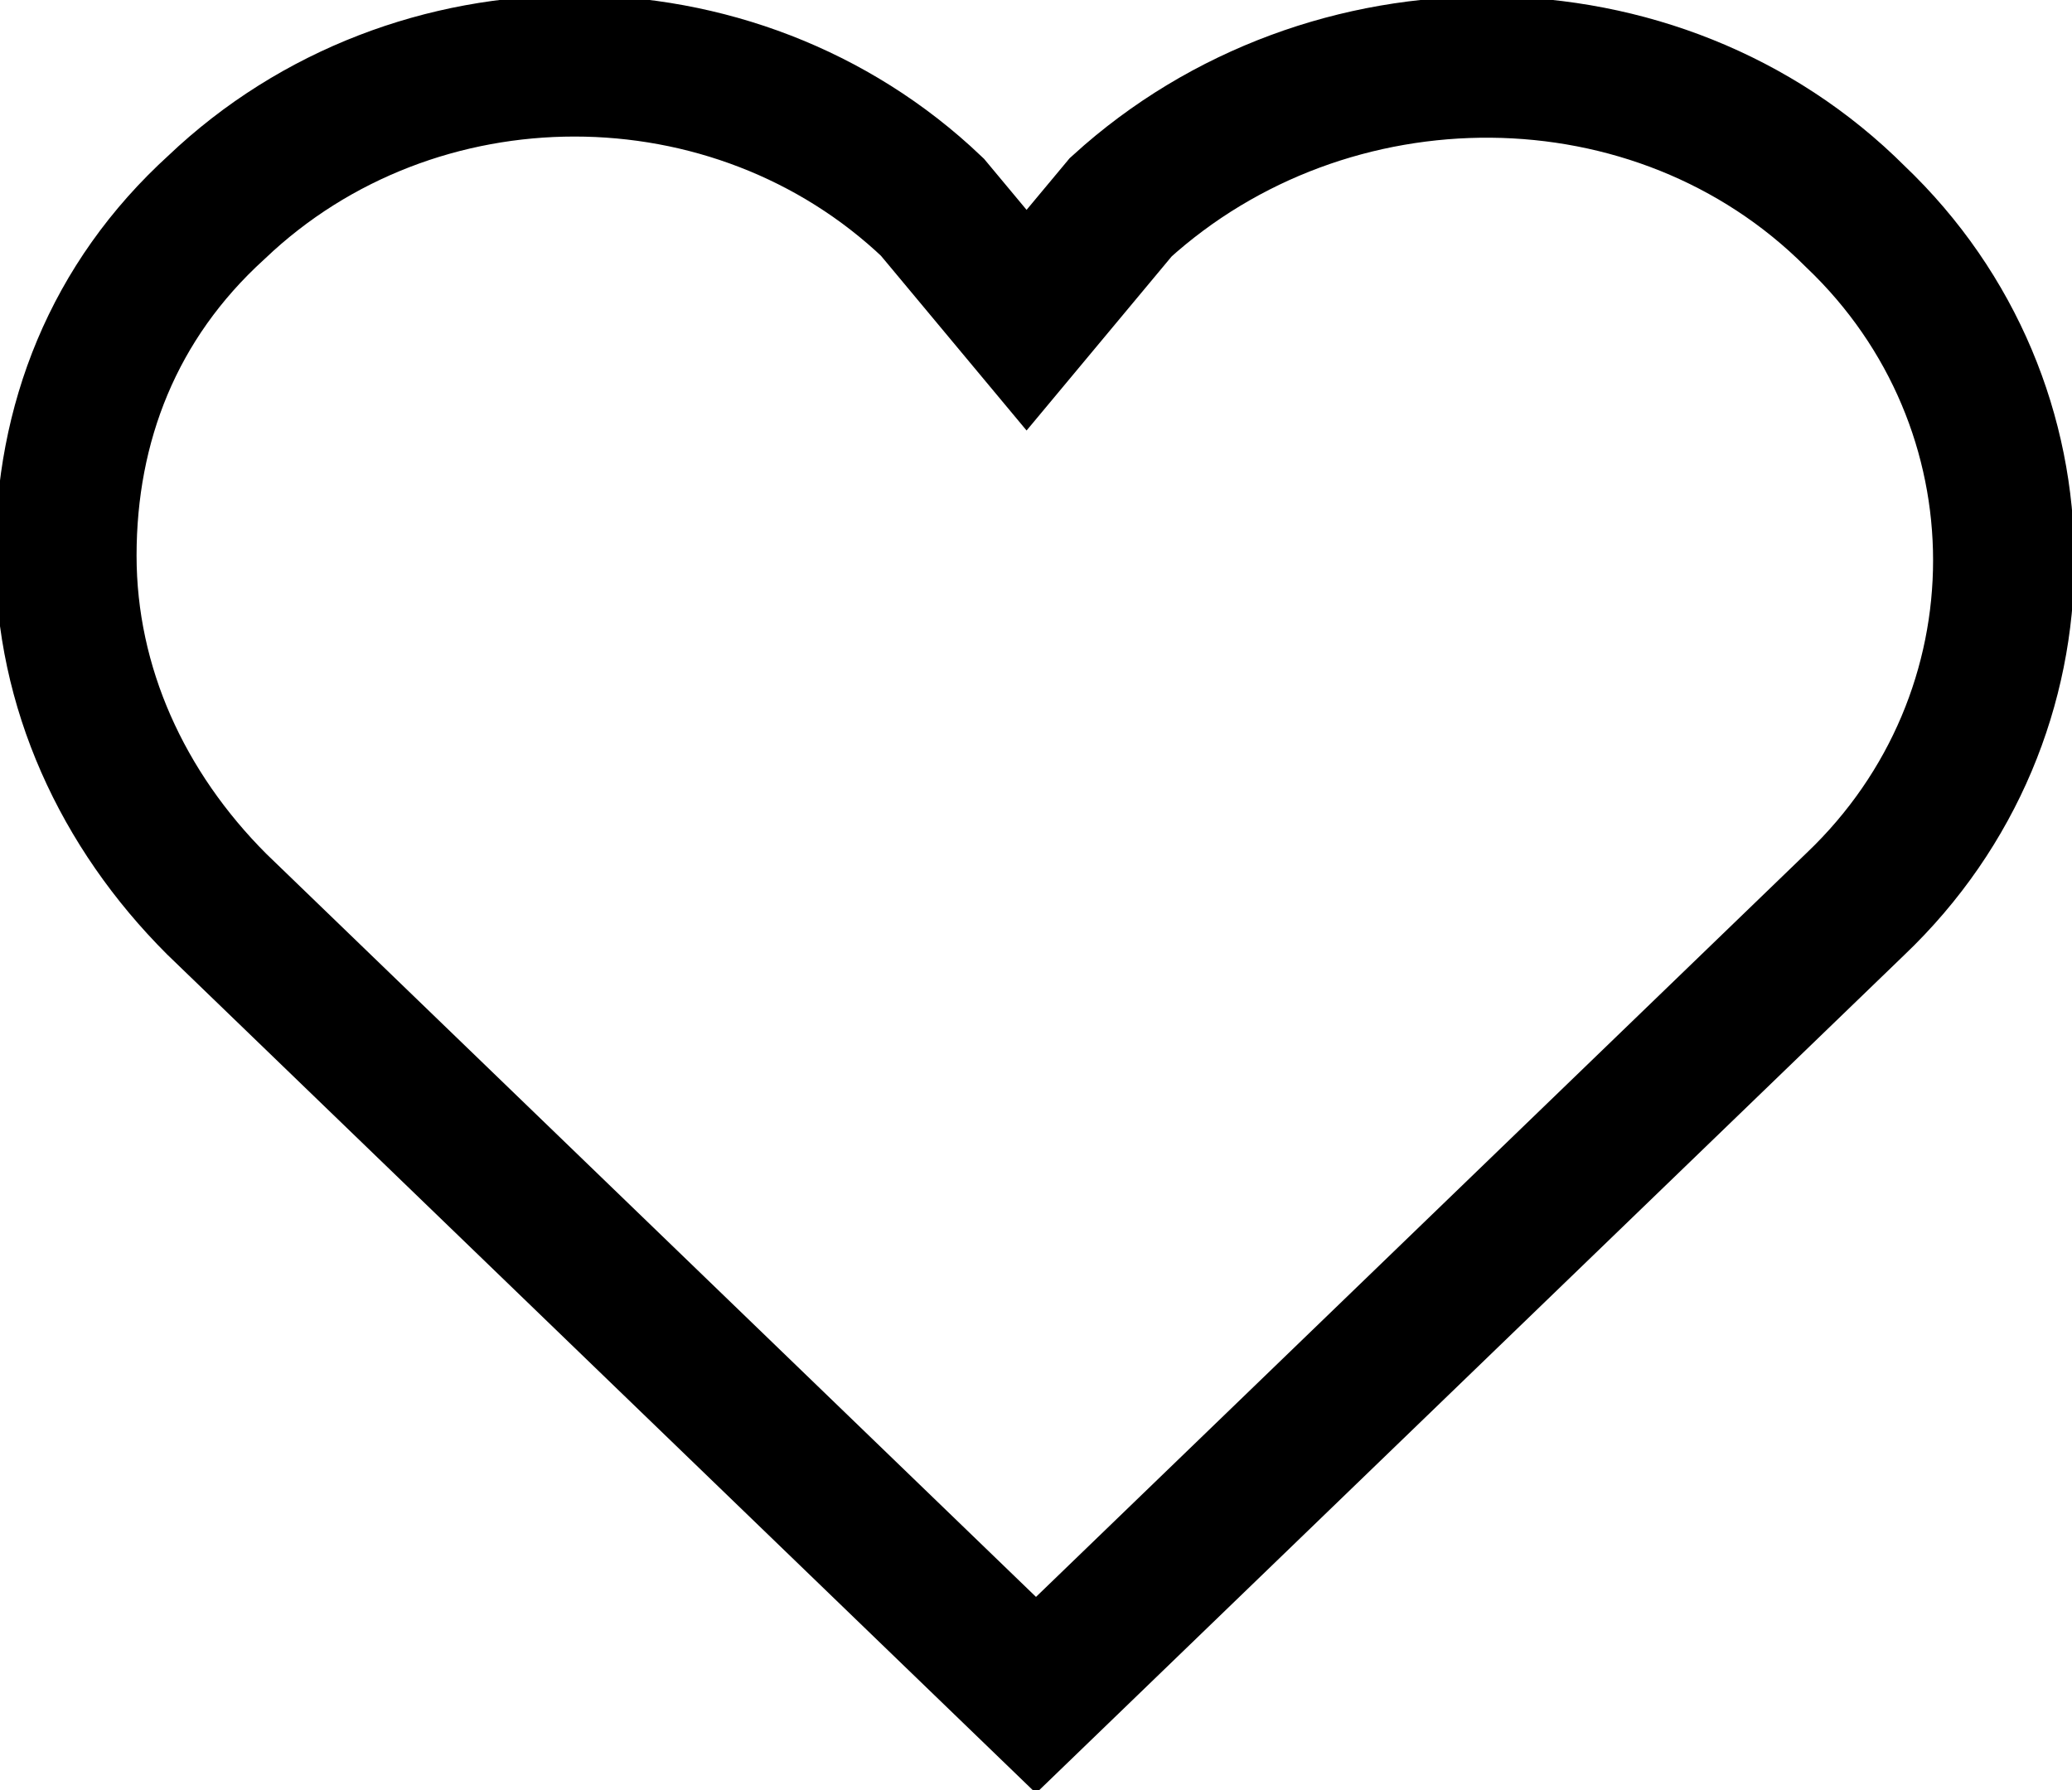
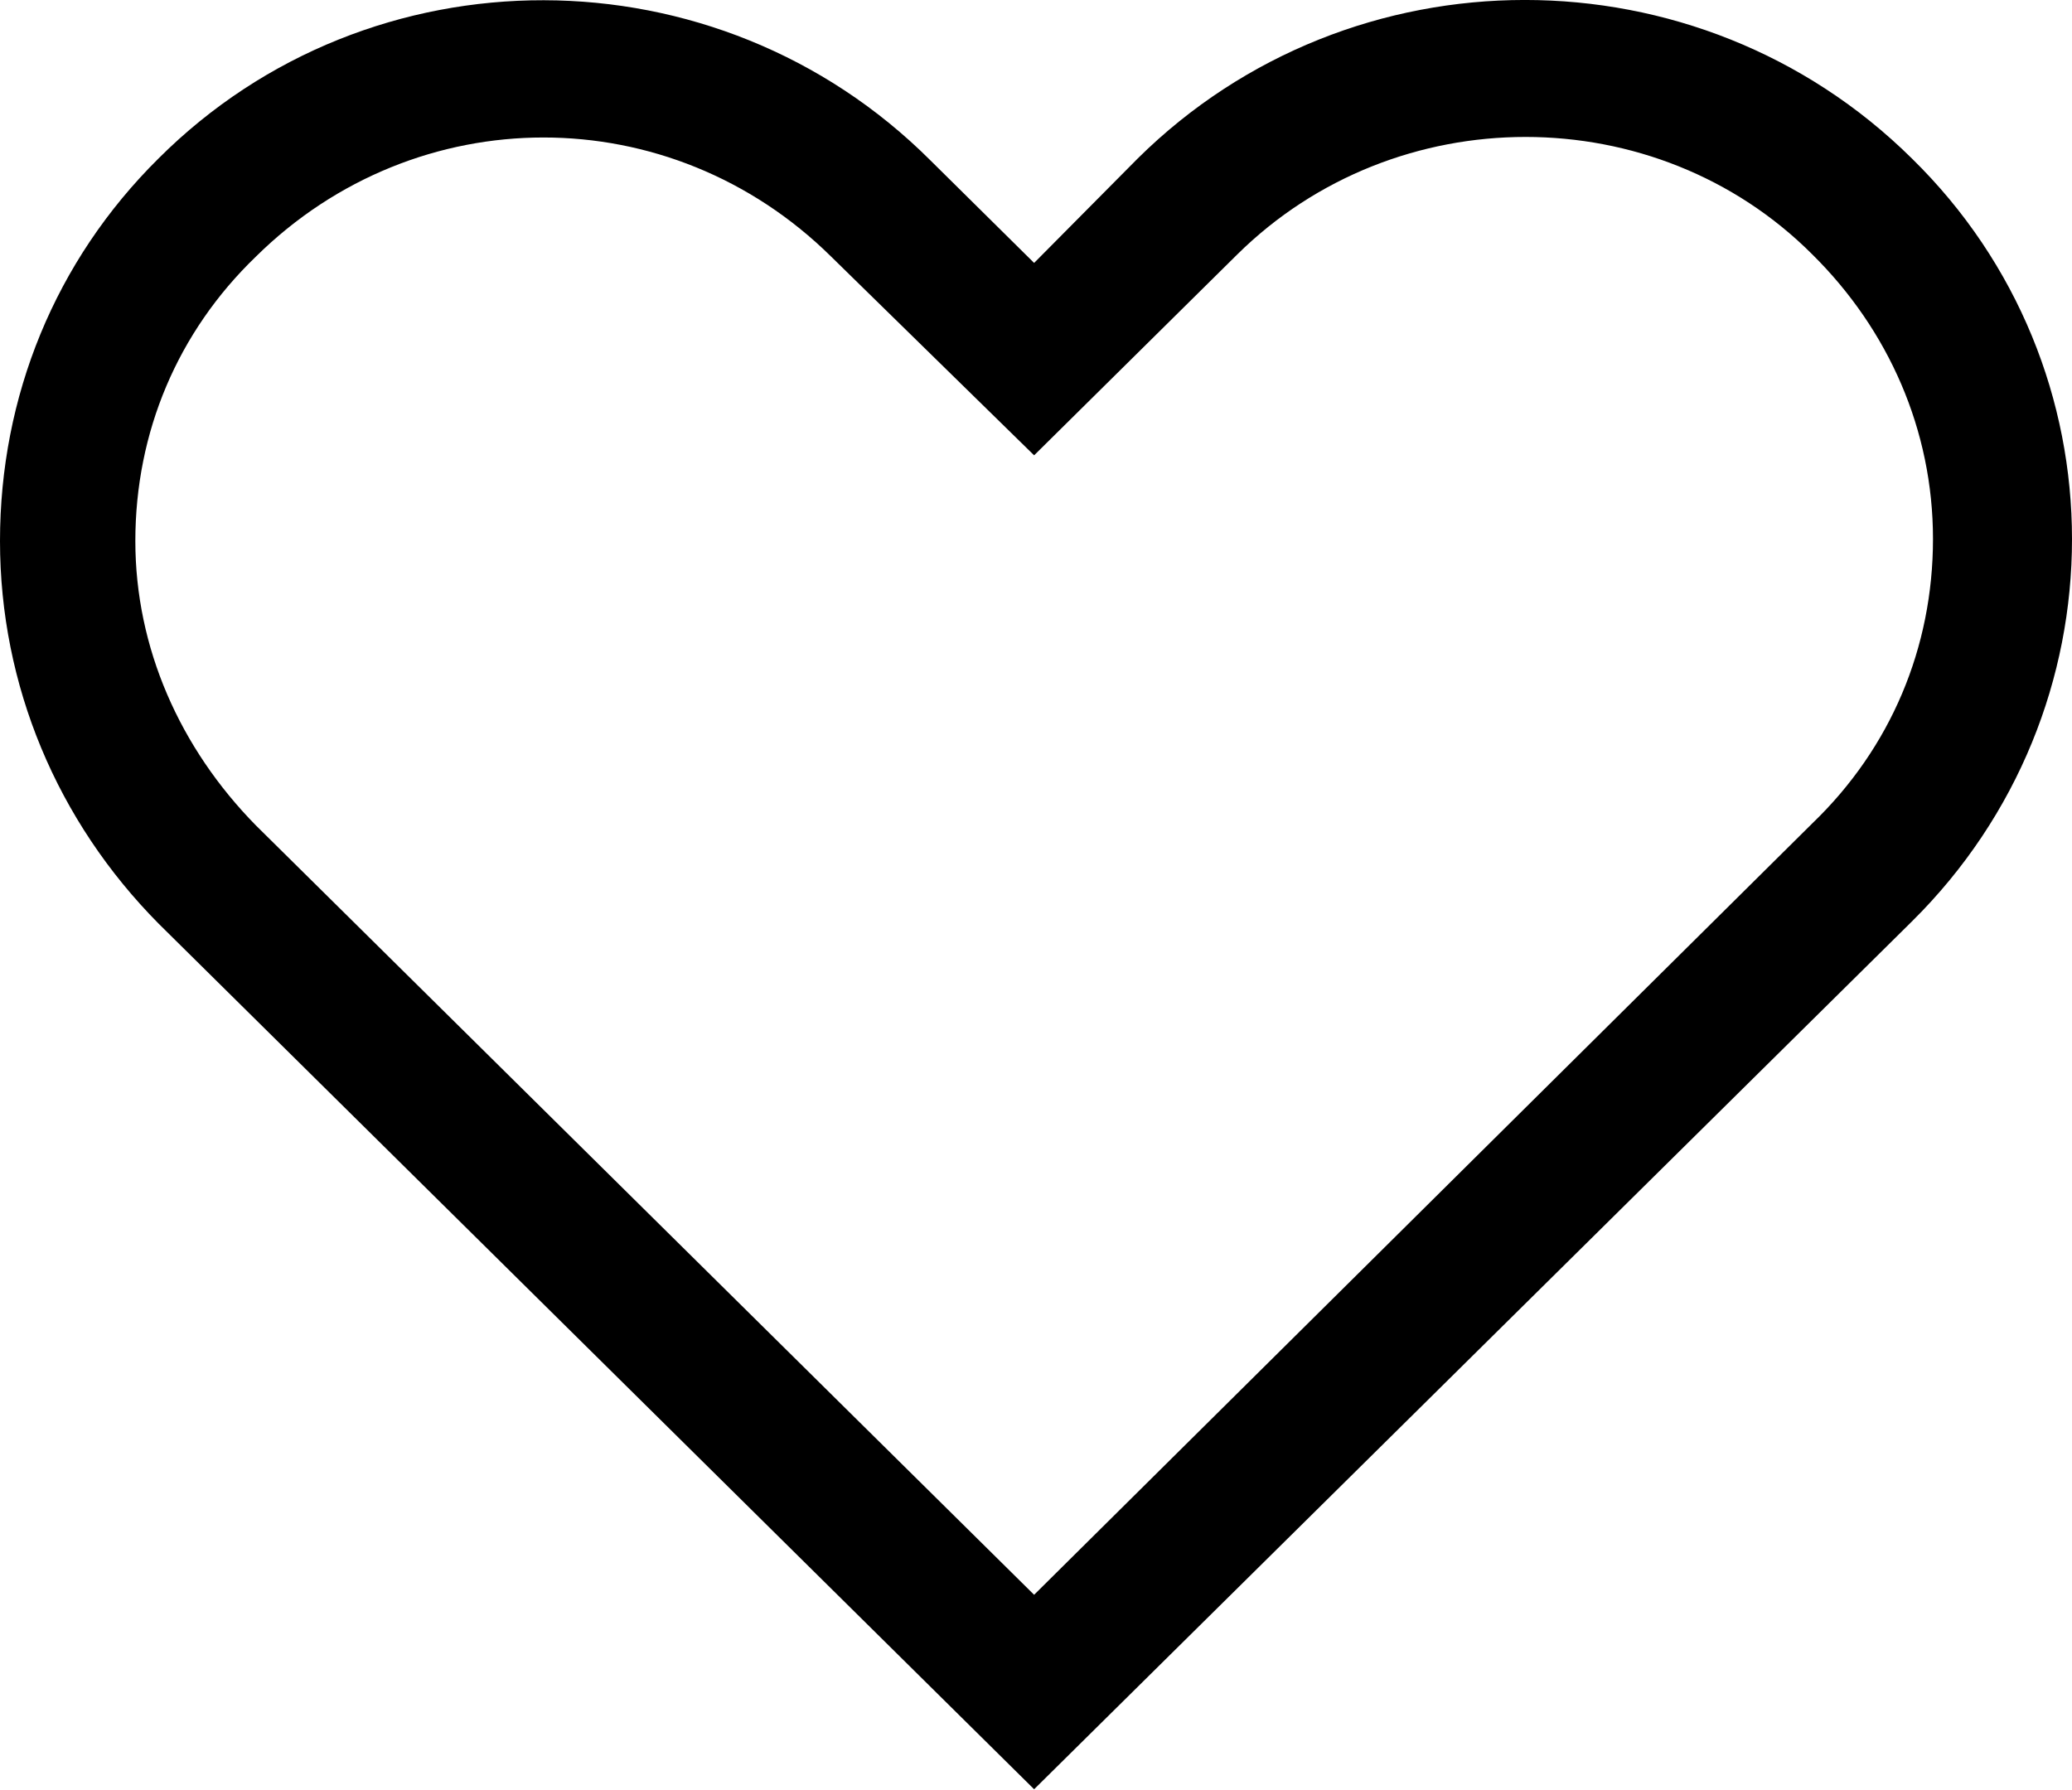
- <svg xmlns="http://www.w3.org/2000/svg" version="1.1" id="Слой_1" x="0px" y="0px" viewBox="0 0 22 19" style="enable-background:new 0 0 22 19;" xml:space="preserve">
-   <style type="text/css">
- 	.st0{fill-rule:evenodd;clip-rule:evenodd;fill:none;stroke:#000000;stroke-width:1.5;stroke-miterlimit:10;}
- </style>
-   <path class="st0" d="M19.7,2.3c2.1,2,2.1,5.3,0,7.3L11,18L2.3,9.6c-1-1-1.6-2.3-1.6-3.7c0-1.4,0.5-2.7,1.6-3.7c2.1-2,5.5-2,7.6,0  l1,1.2l1-1.2C14.1,0.2,17.6,0.2,19.7,2.3z" />
+ <svg xmlns="http://www.w3.org/2000/svg" width="22" height="19" viewBox="0 0 22 19" fill="none">
+   <path d="M20.299 9.786C22.567 7.543 22.567 3.902 20.299 1.682C18.031 -0.561 14.349 -0.561 12.081 1.682L10.98 2.792L9.88 1.704C7.612 -0.561 3.93 -0.561 1.684 1.682C0.584 2.77 0 4.213 0 5.745C0 7.277 0.606 8.72 1.684 9.808L10.98 19L20.299 9.786ZM1.437 5.745C1.437 4.59 1.886 3.525 2.717 2.725C3.57 1.882 4.671 1.46 5.771 1.46C6.871 1.46 7.971 1.882 8.825 2.725L10.98 4.835L13.136 2.703C14.82 1.038 17.582 1.038 19.244 2.703C20.052 3.502 20.524 4.568 20.524 5.723C20.524 6.877 20.075 7.943 19.244 8.742L10.98 16.935L2.717 8.765C1.909 7.943 1.437 6.877 1.437 5.745Z" fill="black" />
</svg>
